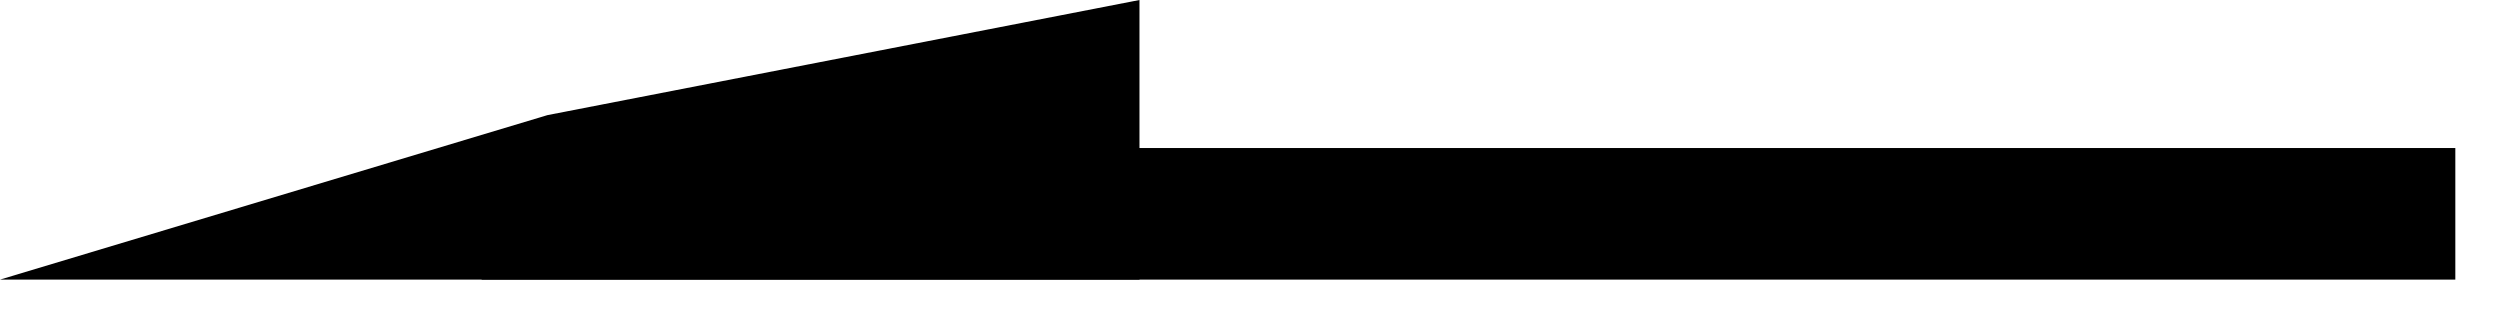
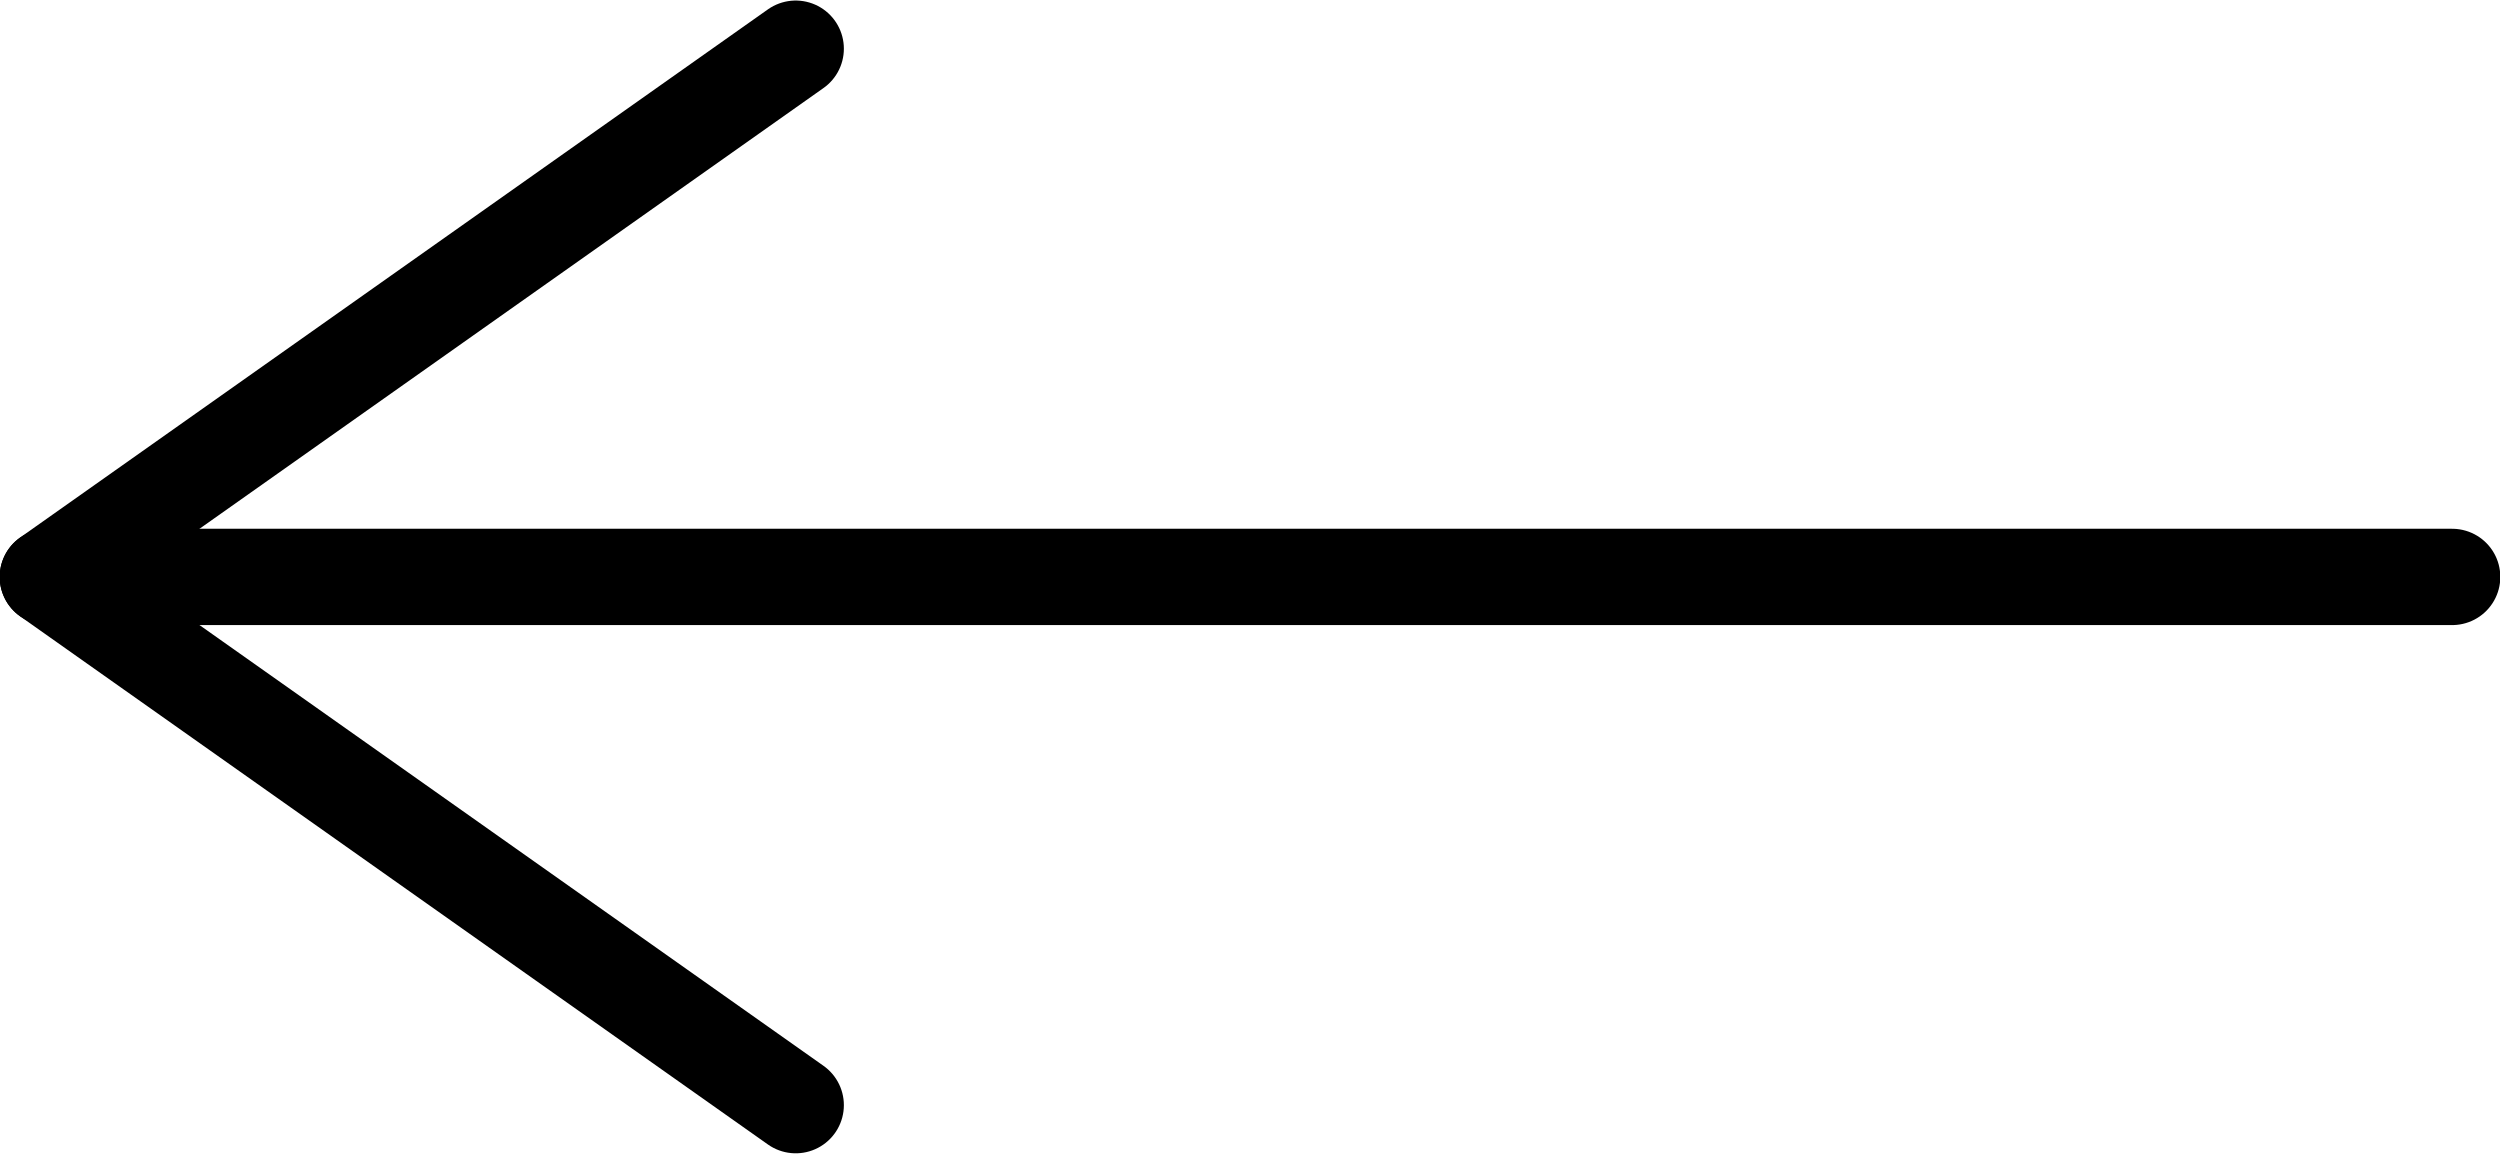
- <svg xmlns="http://www.w3.org/2000/svg" width="38" height="5" viewBox="0 0 38 5" fill="none">
-   <line x1="37.321" y1="3.25" x2="7.321" y2="3.25" stroke="black" stroke-width="2" />
-   <path d="M17.32 -3.02842e-06L17.32 4.25L7.43094e-07 4.25L8.321 1.75L17.32 -3.02842e-06Z" fill="black" />
+ <svg xmlns="http://www.w3.org/2000/svg" xml:space="preserve" width="52px" height="24px" version="1.1" style="shape-rendering:geometricPrecision; text-rendering:geometricPrecision; image-rendering:optimizeQuality; fill-rule:evenodd; clip-rule:evenodd" viewBox="0 0 40.75 18.78">
+   <defs>
+     <style type="text/css">
+    
+     .str0 {stroke:black;stroke-width:1.57;stroke-linecap:round;stroke-linejoin:round;stroke-miterlimit:22.926}
+     .fil0 {fill:none}
+    
+   </style>
+   </defs>
+   <g id="Layer_x0020_1">
+     <line class="fil0 str0" x1="39.97" y1="9.39" x2="0.78" y2="9.39" />
+     <polyline class="fil0 str0" points="12.97,18 0.78,9.39 12.97,0.78 " />
+   </g>
</svg>
